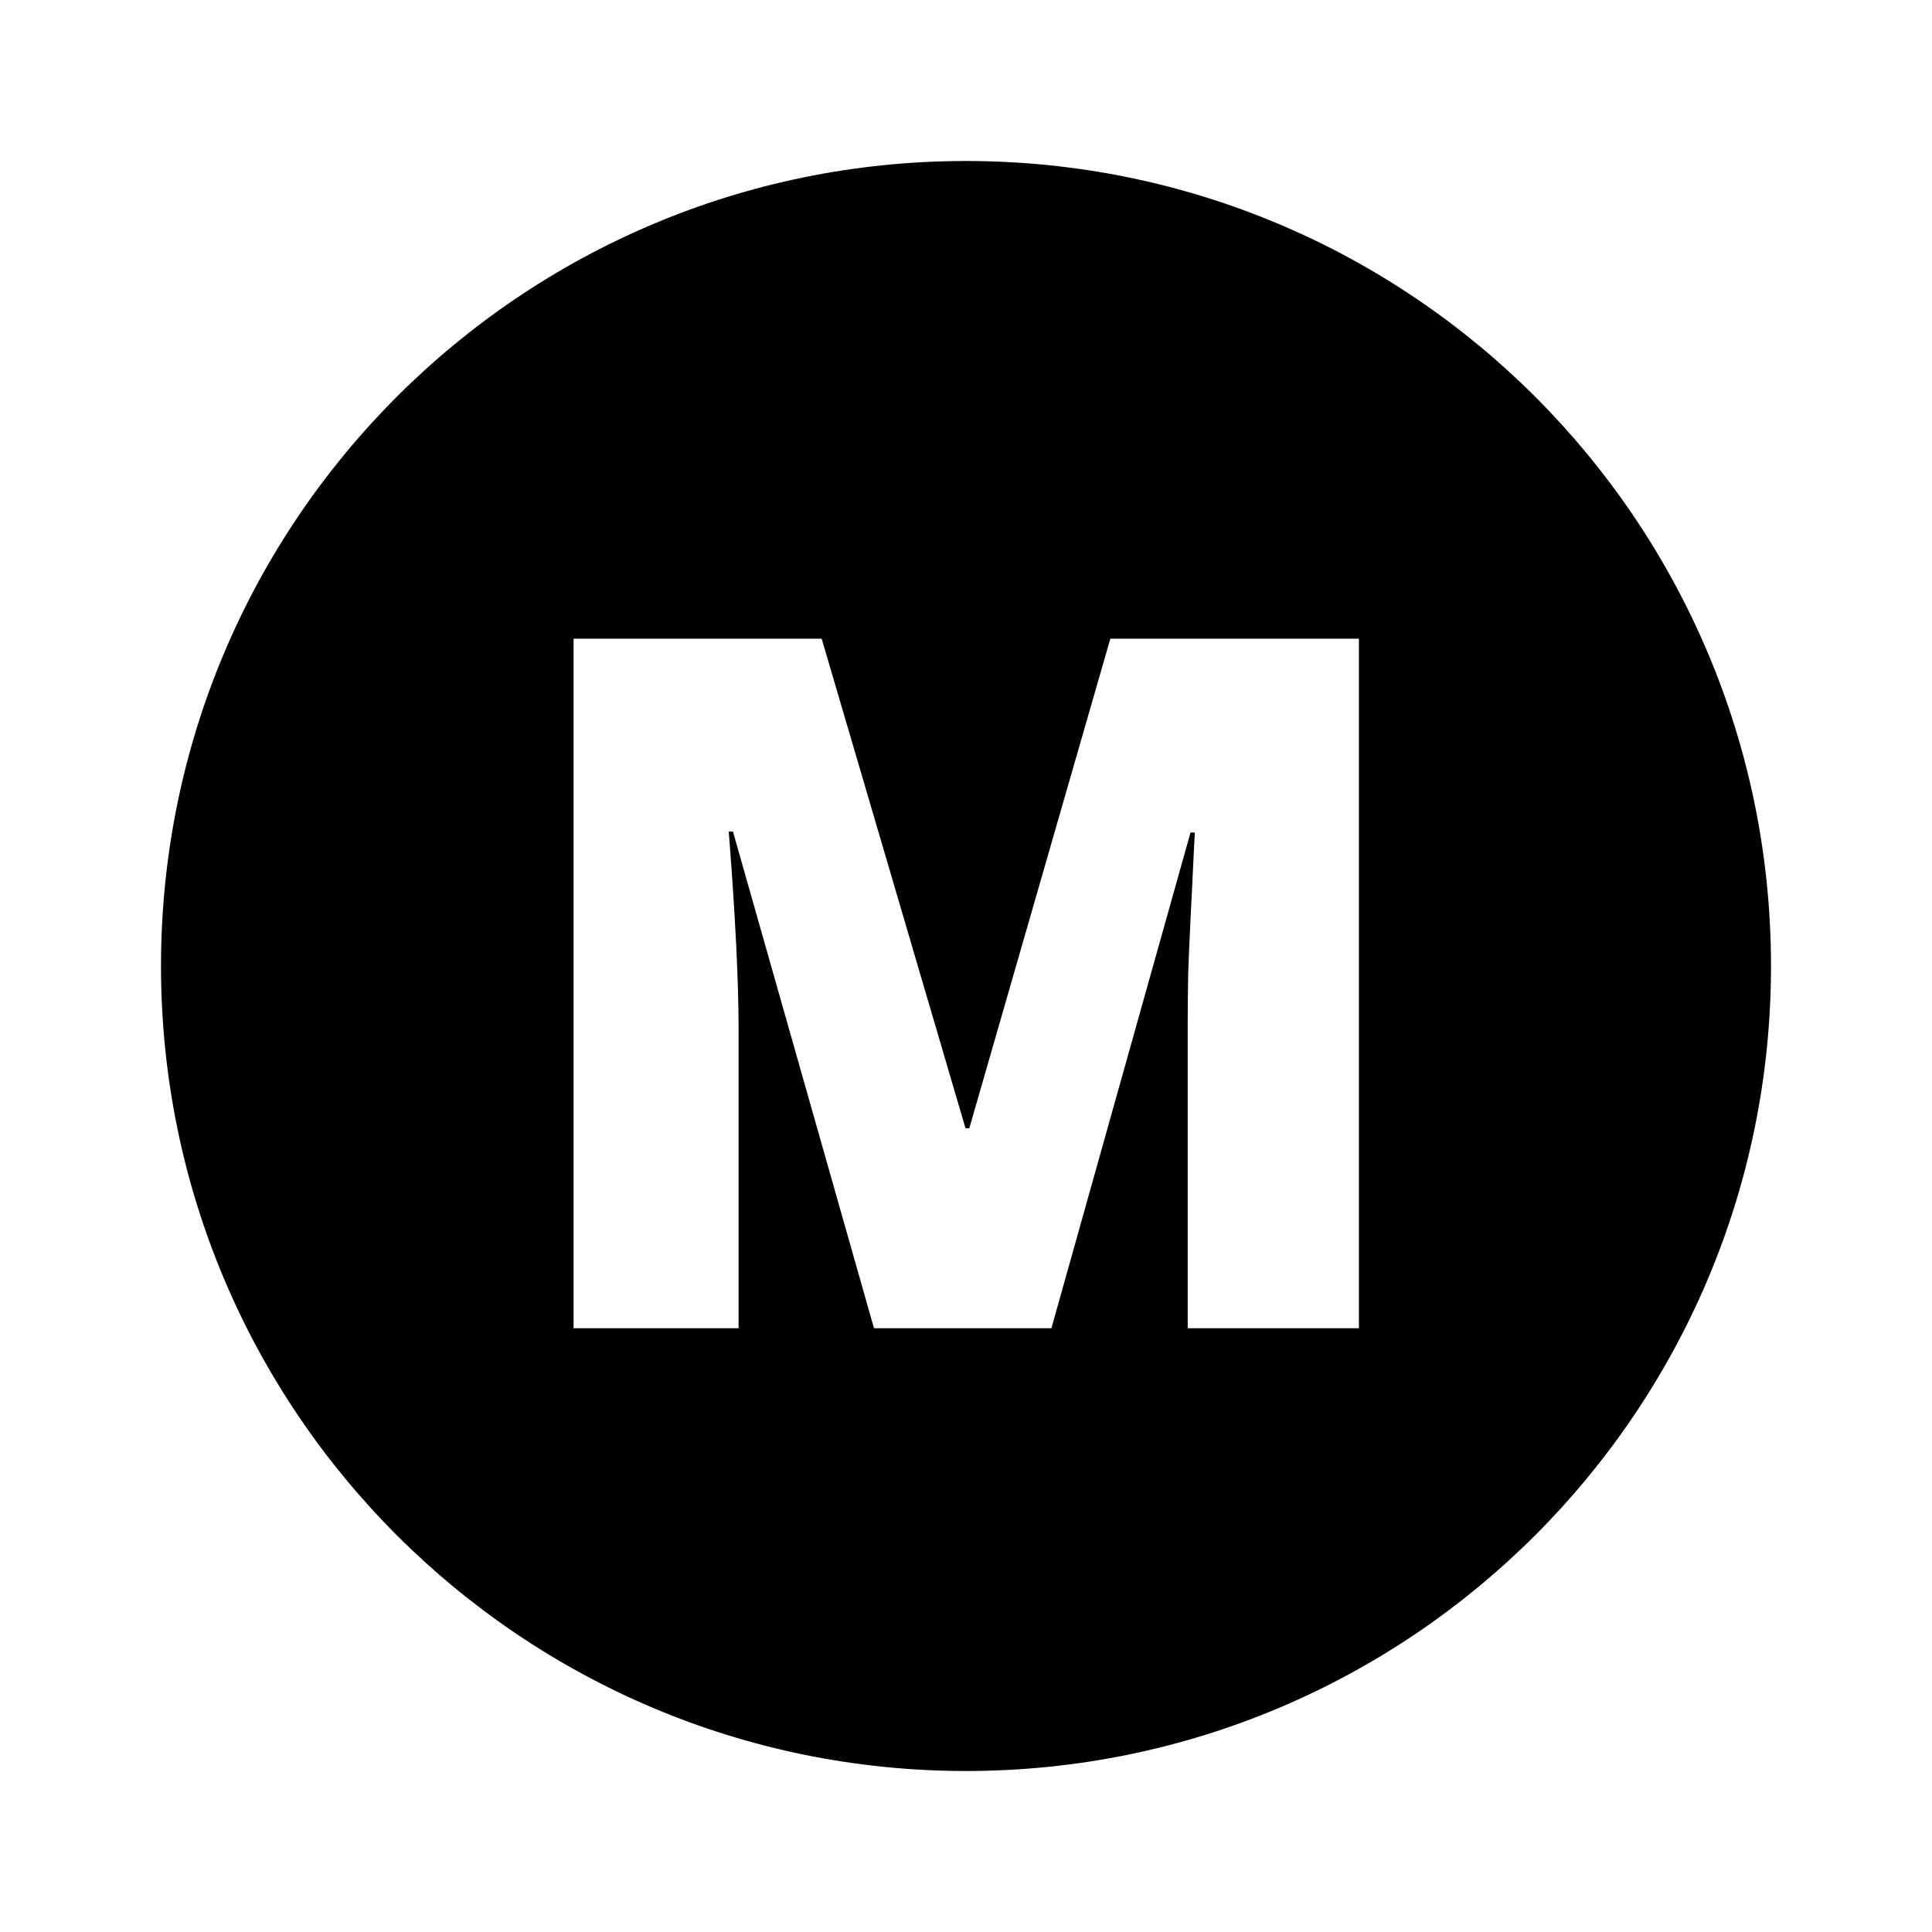
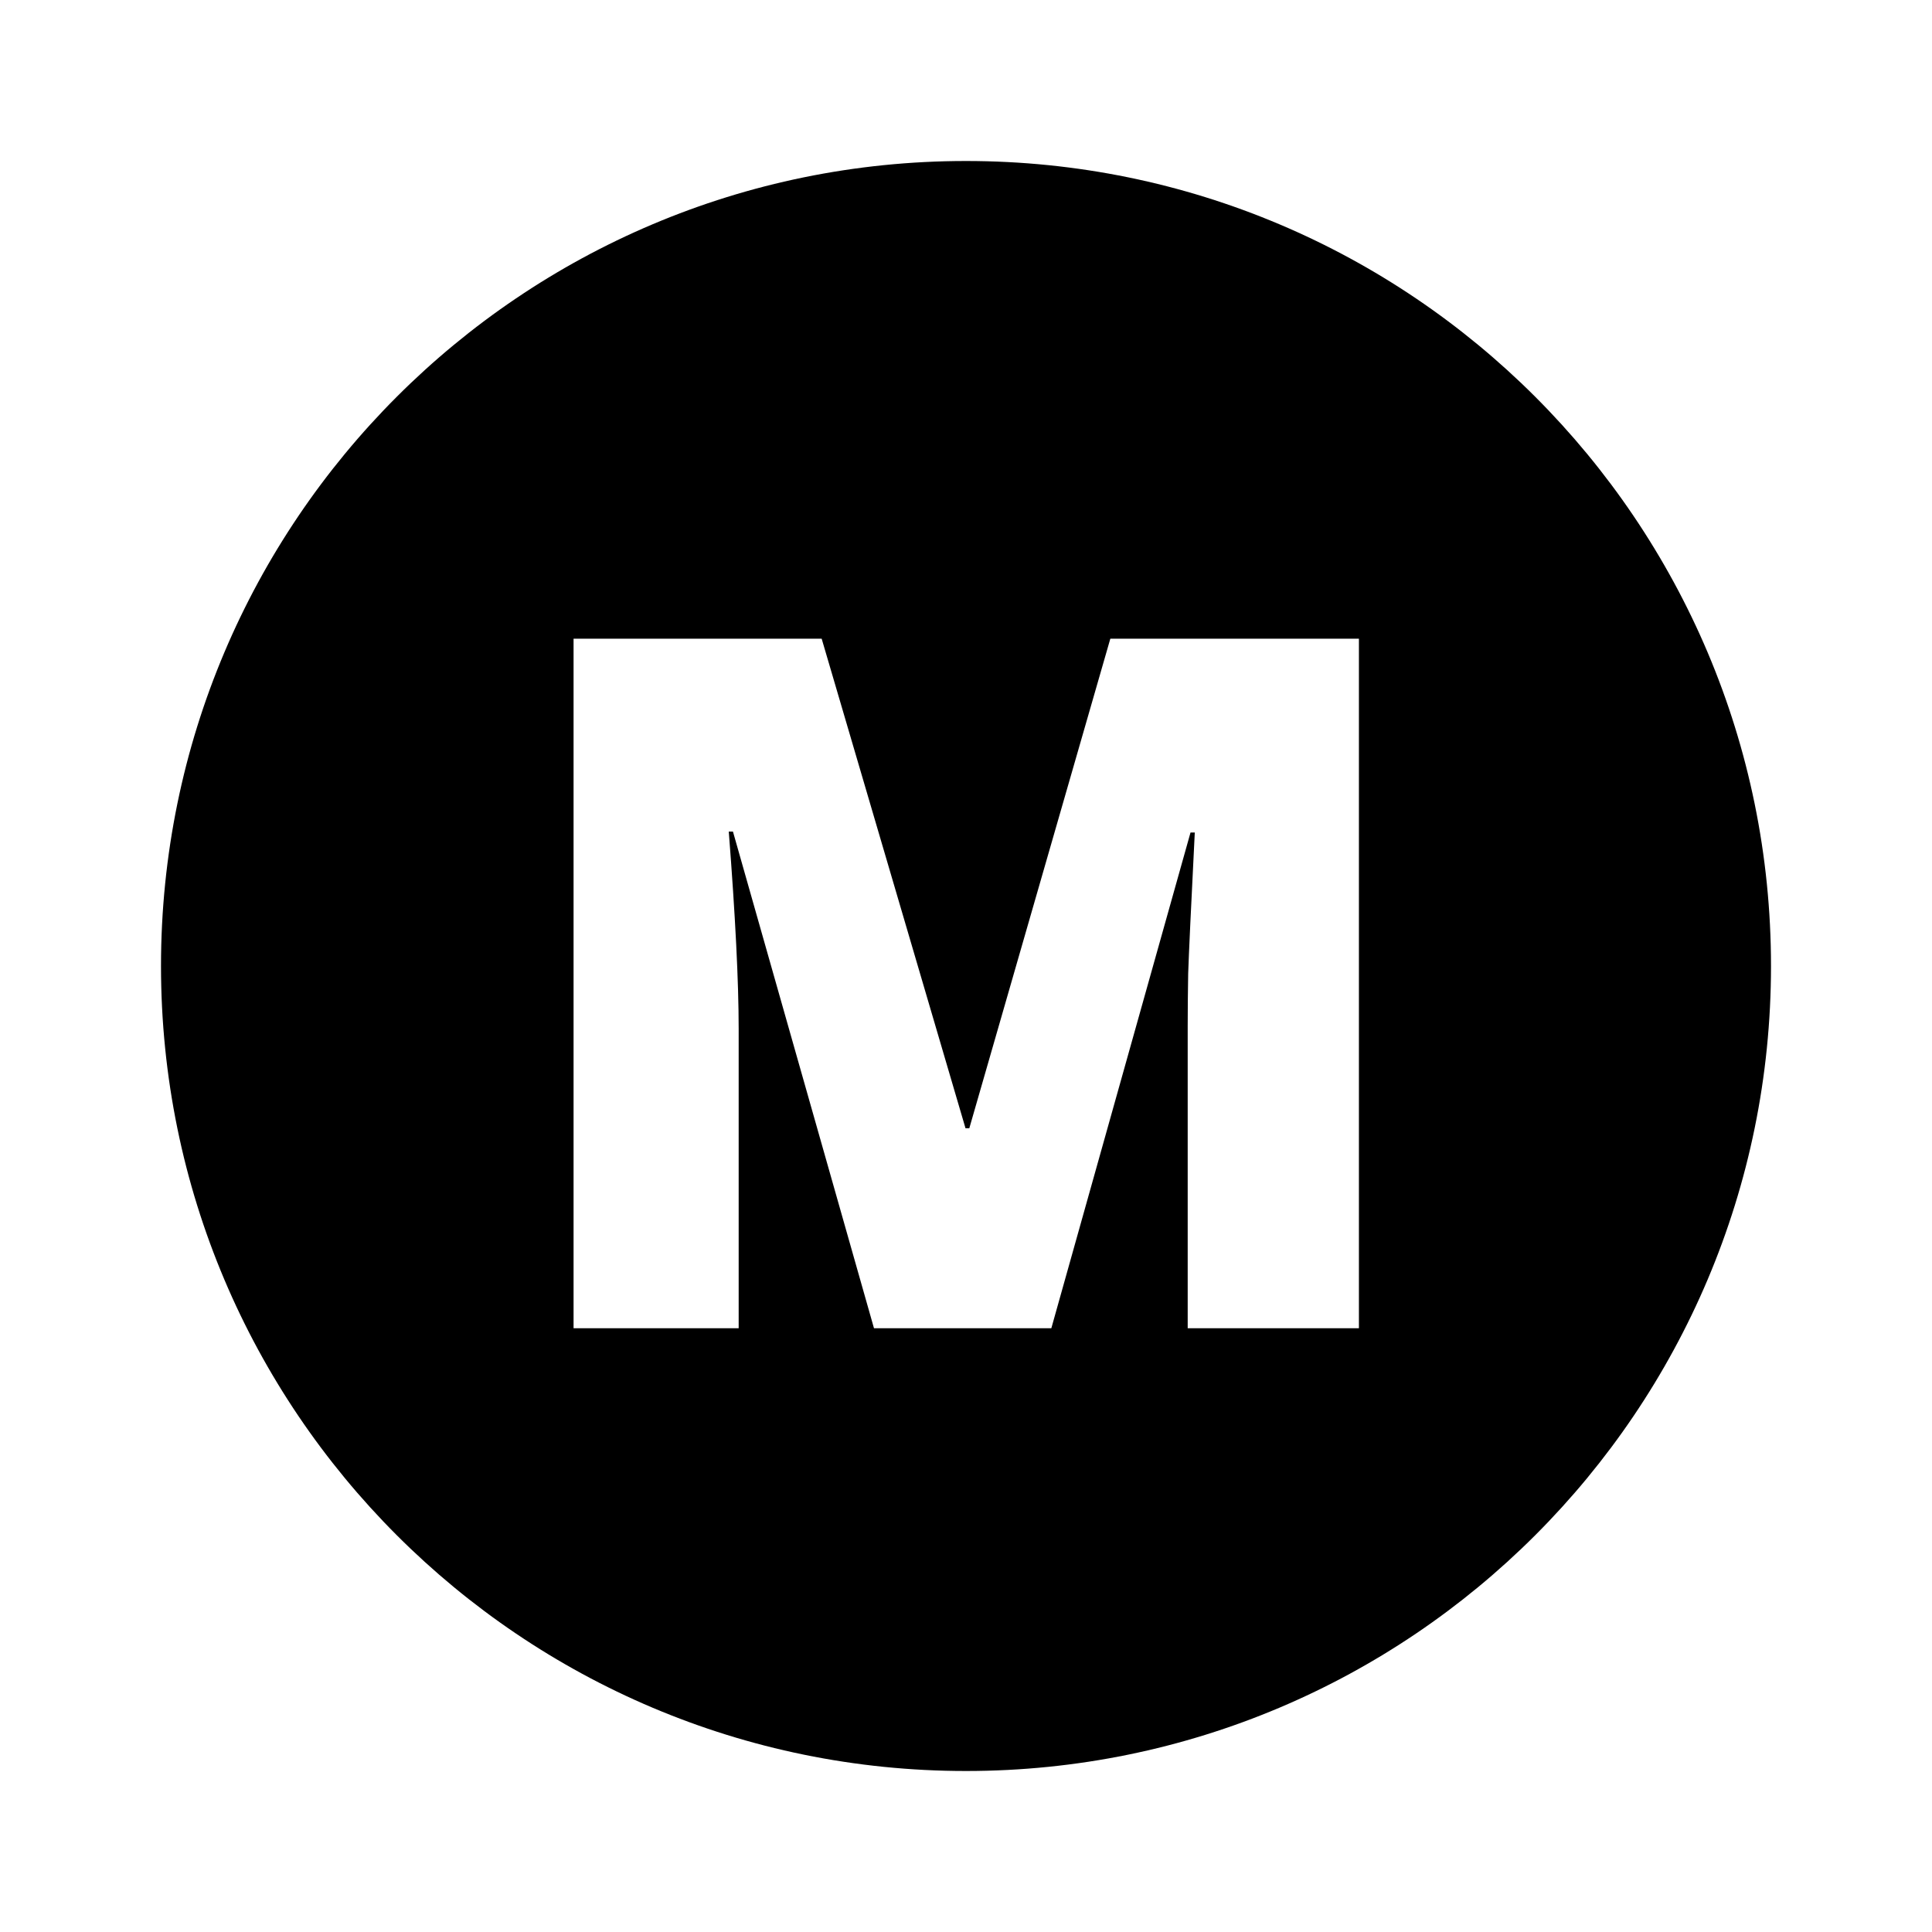
<svg xmlns="http://www.w3.org/2000/svg" width="24" height="24" viewBox="0 0 24 24">
-   <path fill-rule="evenodd" clip-rule="evenodd" d="M12 22c5.523 0 10-4.477 10-10S17.523 2 12 2 2 6.477 2 12s4.477 10 10 10zM9.105 10.33l1.752 6.17h2.204l1.728-6.158h.053c-.047.93-.074 1.513-.082 1.752-.004.238-.006.455-.006.65V16.5h2.127V7.934h-3.088l-1.752 6.082h-.047l-1.787-6.082H7.125V16.5h2.05v-3.72c0-.583-.04-1.4-.122-2.45h.052z" />
+   <path fill-rule="evenodd" clip-rule="evenodd" d="M12 22C17.523 22 22 17.523 22 12C22 6.477 17.523 2 12 2C6.477 2 2 6.477 2 12C2 17.523 6.477 22 12 22ZM9.105 10.33L10.857 16.5H13.06L14.789 10.342H14.842C14.795 11.271 14.768 11.855 14.76 12.094C14.756 12.332 14.754 12.549 14.754 12.744V16.5H16.881V7.934H13.793L12.041 14.016H11.994L10.207 7.934H7.125V16.5H9.176V12.779C9.176 12.197 9.135 11.381 9.053 10.33H9.105Z" />
</svg>
